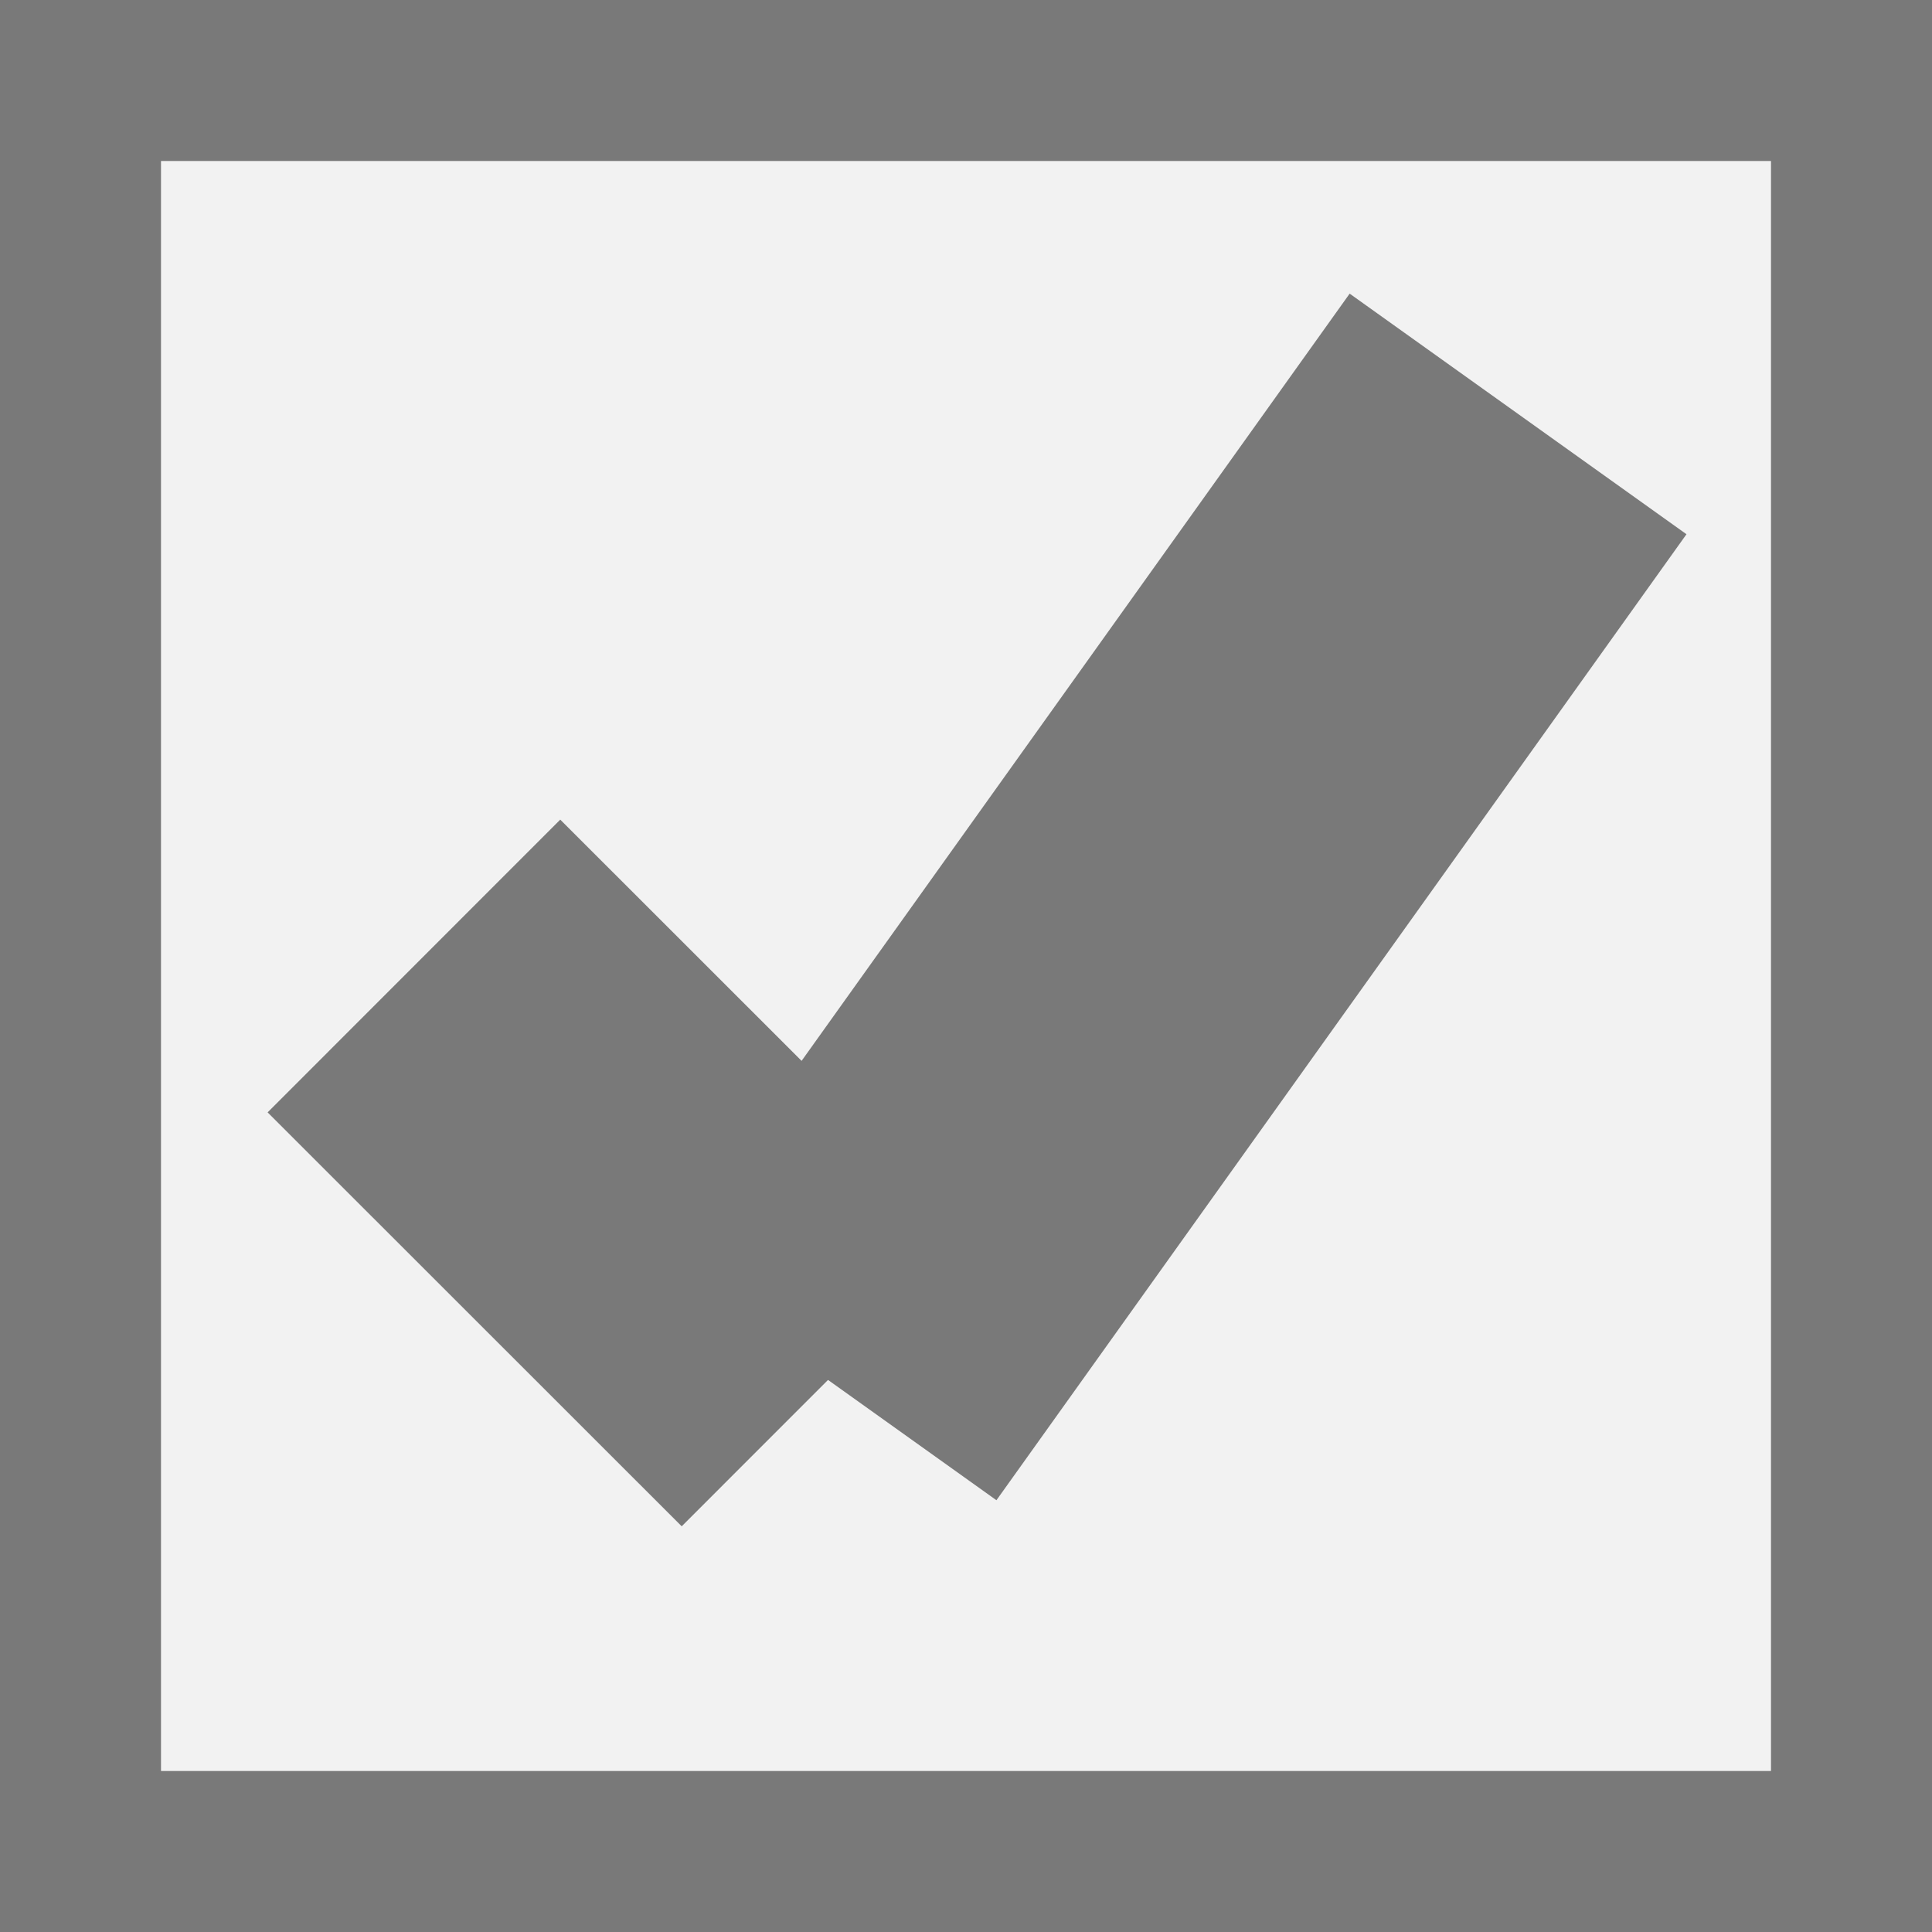
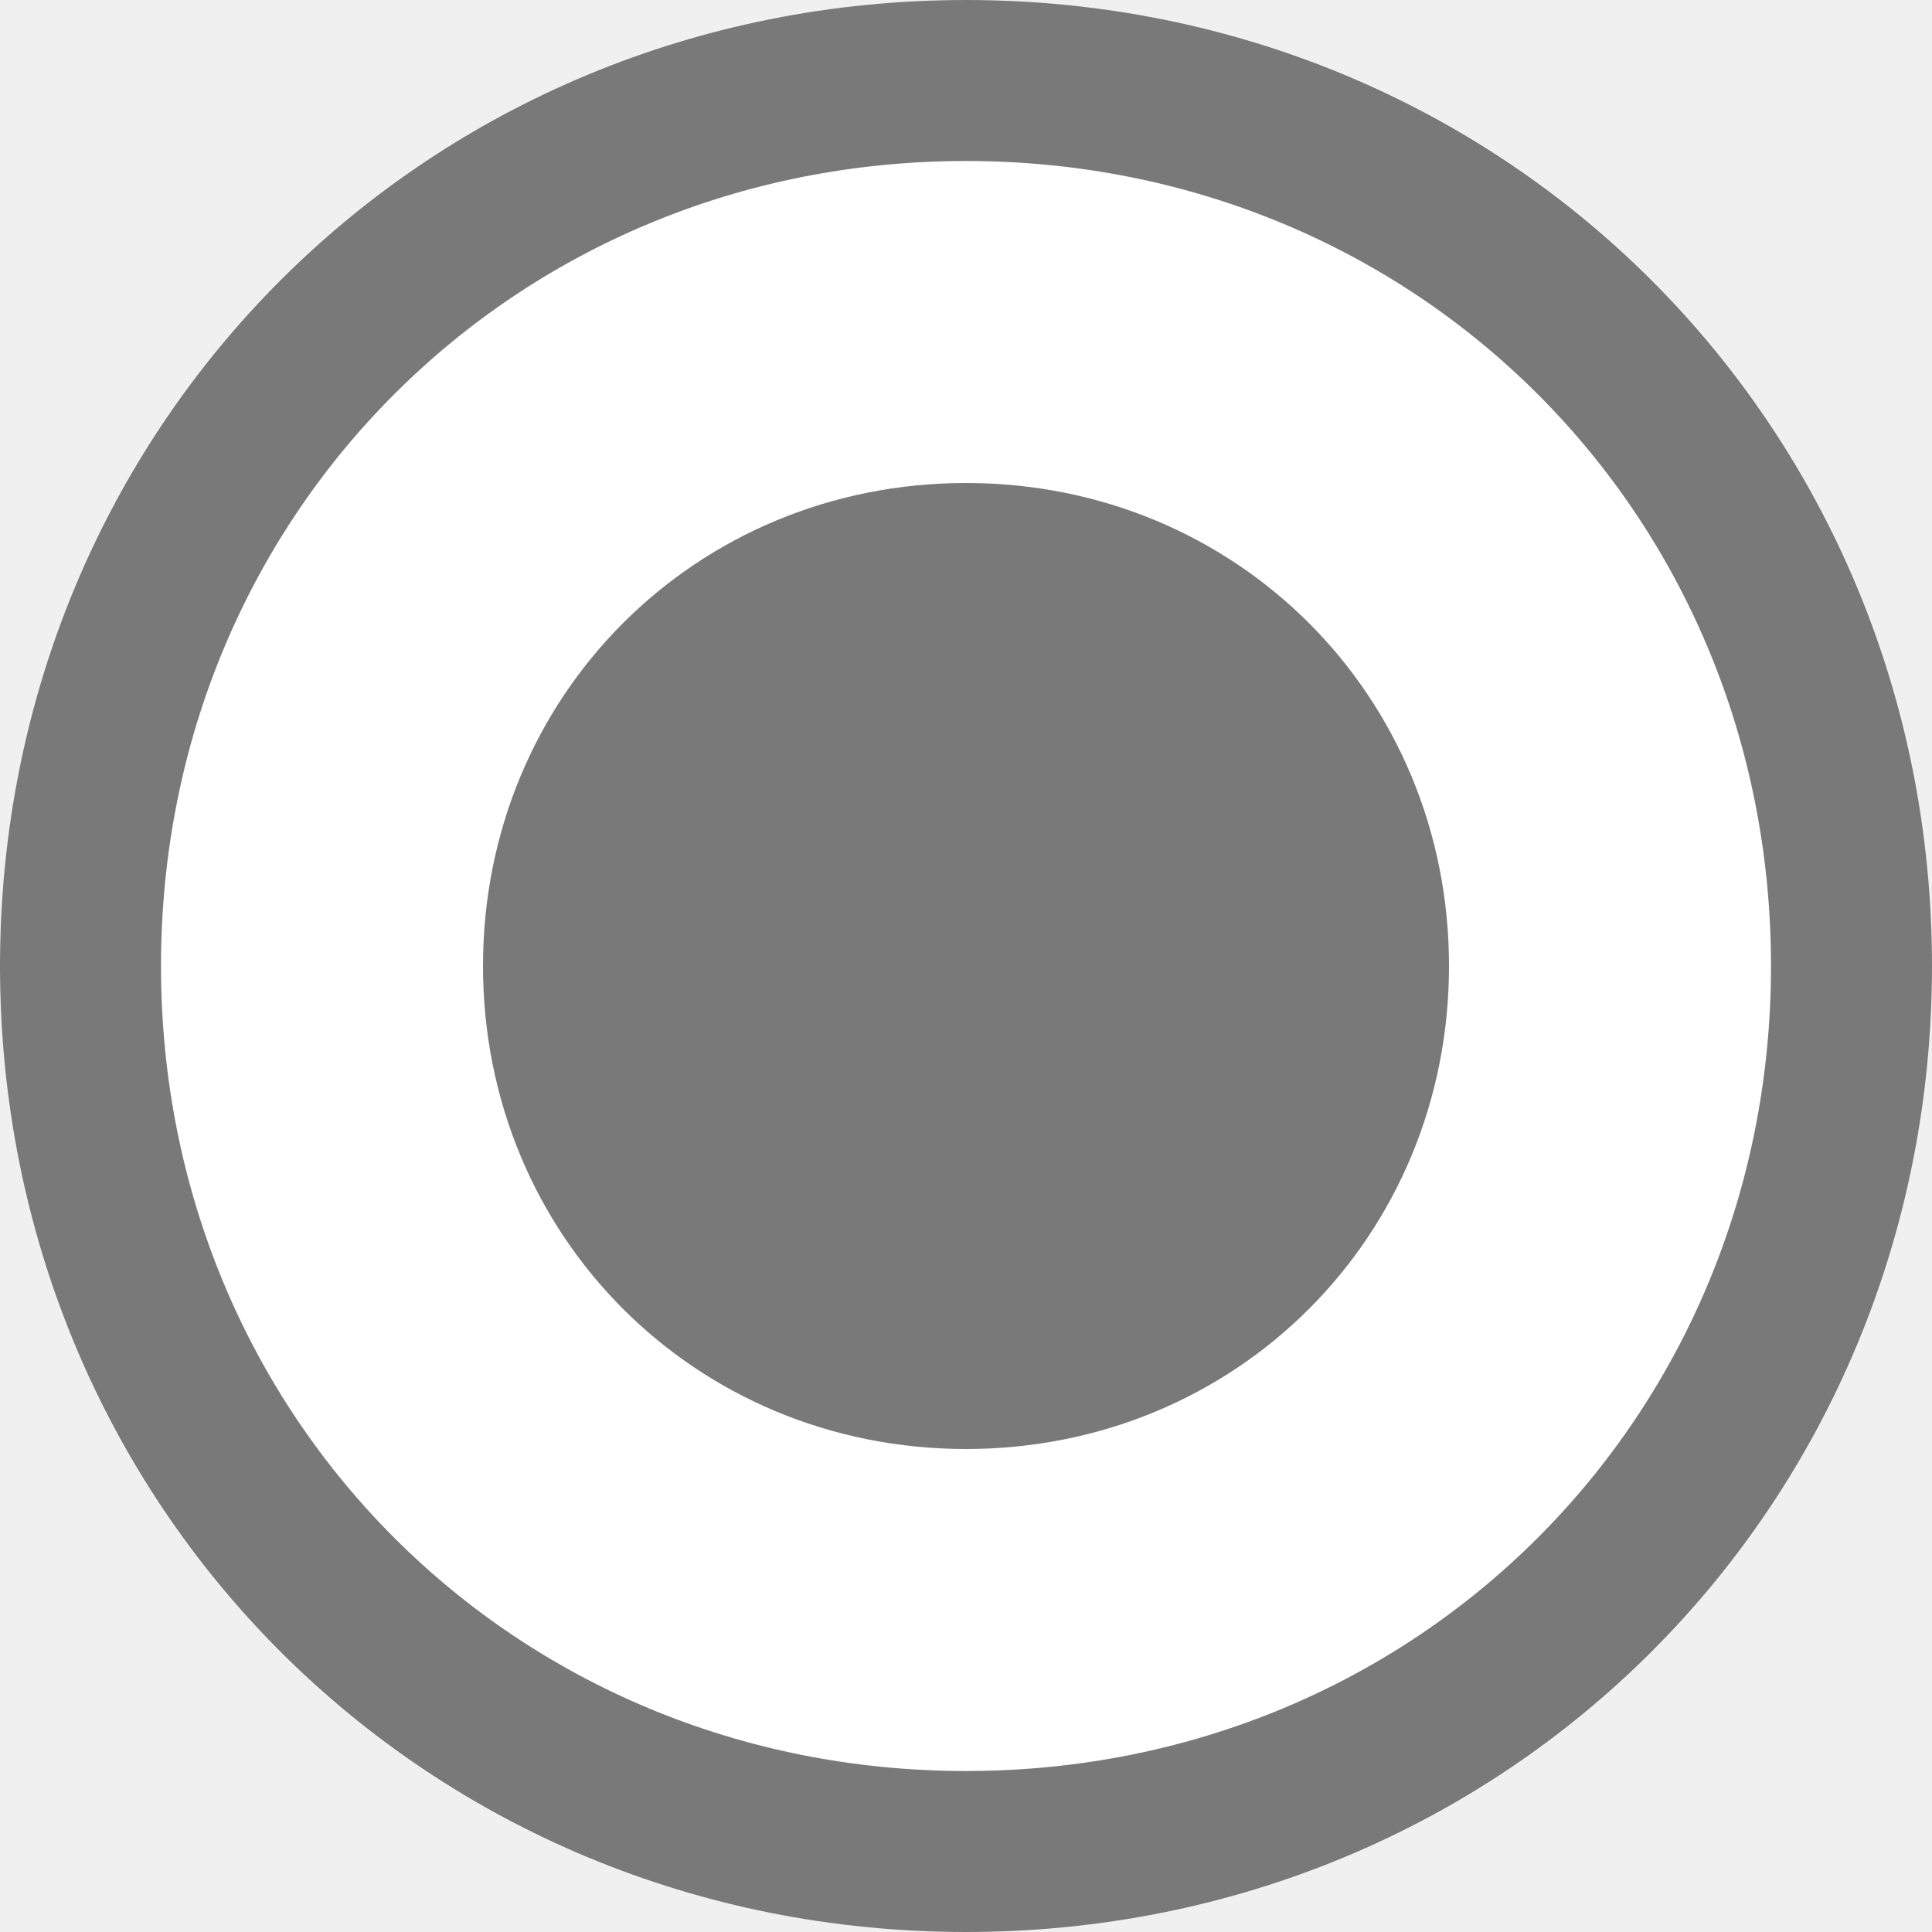
- <svg xmlns="http://www.w3.org/2000/svg" version="1.1" width="12px" height="12px" viewBox="187 254.5  12 12">
-   <path d="M 187.5 255  L 198.5 255  L 198.5 266  L 187.5 266  L 187.5 255  Z " fill-rule="nonzero" fill="#f2f2f2" stroke="none" />
-   <path d="M 187.5 255  L 198.5 255  L 198.5 266  L 187.5 266  L 187.5 255  Z " stroke-width="1" stroke="#797979" fill="none" />
-   <path d="M 189.571 260.5  L 192.143 263.071  " stroke-width="2.571" stroke="#797979" fill="none" />
-   <path d="M 192.143 263.071  L 196.429 257.071  " stroke-width="2.571" stroke="#797979" fill="none" />
+ <svg xmlns="http://www.w3.org/2000/svg" version="1.1" width="12px" height="12px" viewBox="419 403.5  12 12">
+   <path d="M 425 403.5  C 428.36 403.5  431 406.14  431 409.5  C 431 412.86  428.36 415.5  425 415.5  C 421.64 415.5  419 412.86  419 409.5  C 419 406.14  421.64 403.5  425 403.5  Z " fill-rule="nonzero" fill="#ffffff" stroke="none" />
+   <path d="M 425 404  C 428.08 404  430.5 406.42  430.5 409.5  C 430.5 412.58  428.08 415  425 415  C 421.92 415  419.5 412.58  419.5 409.5  C 419.5 406.42  421.92 404  425 404  Z " stroke-width="1" stroke="#797979" fill="none" />
+   <path d="M 425 412.5  C 423.32 412.5  422 411.18  422 409.5  C 422 407.82  423.32 406.5  425 406.5  C 426.68 406.5  428 407.82  428 409.5  C 428 411.18  426.68 412.5  425 412.5  " fill-rule="nonzero" fill="#797979" stroke="none" />
</svg>
